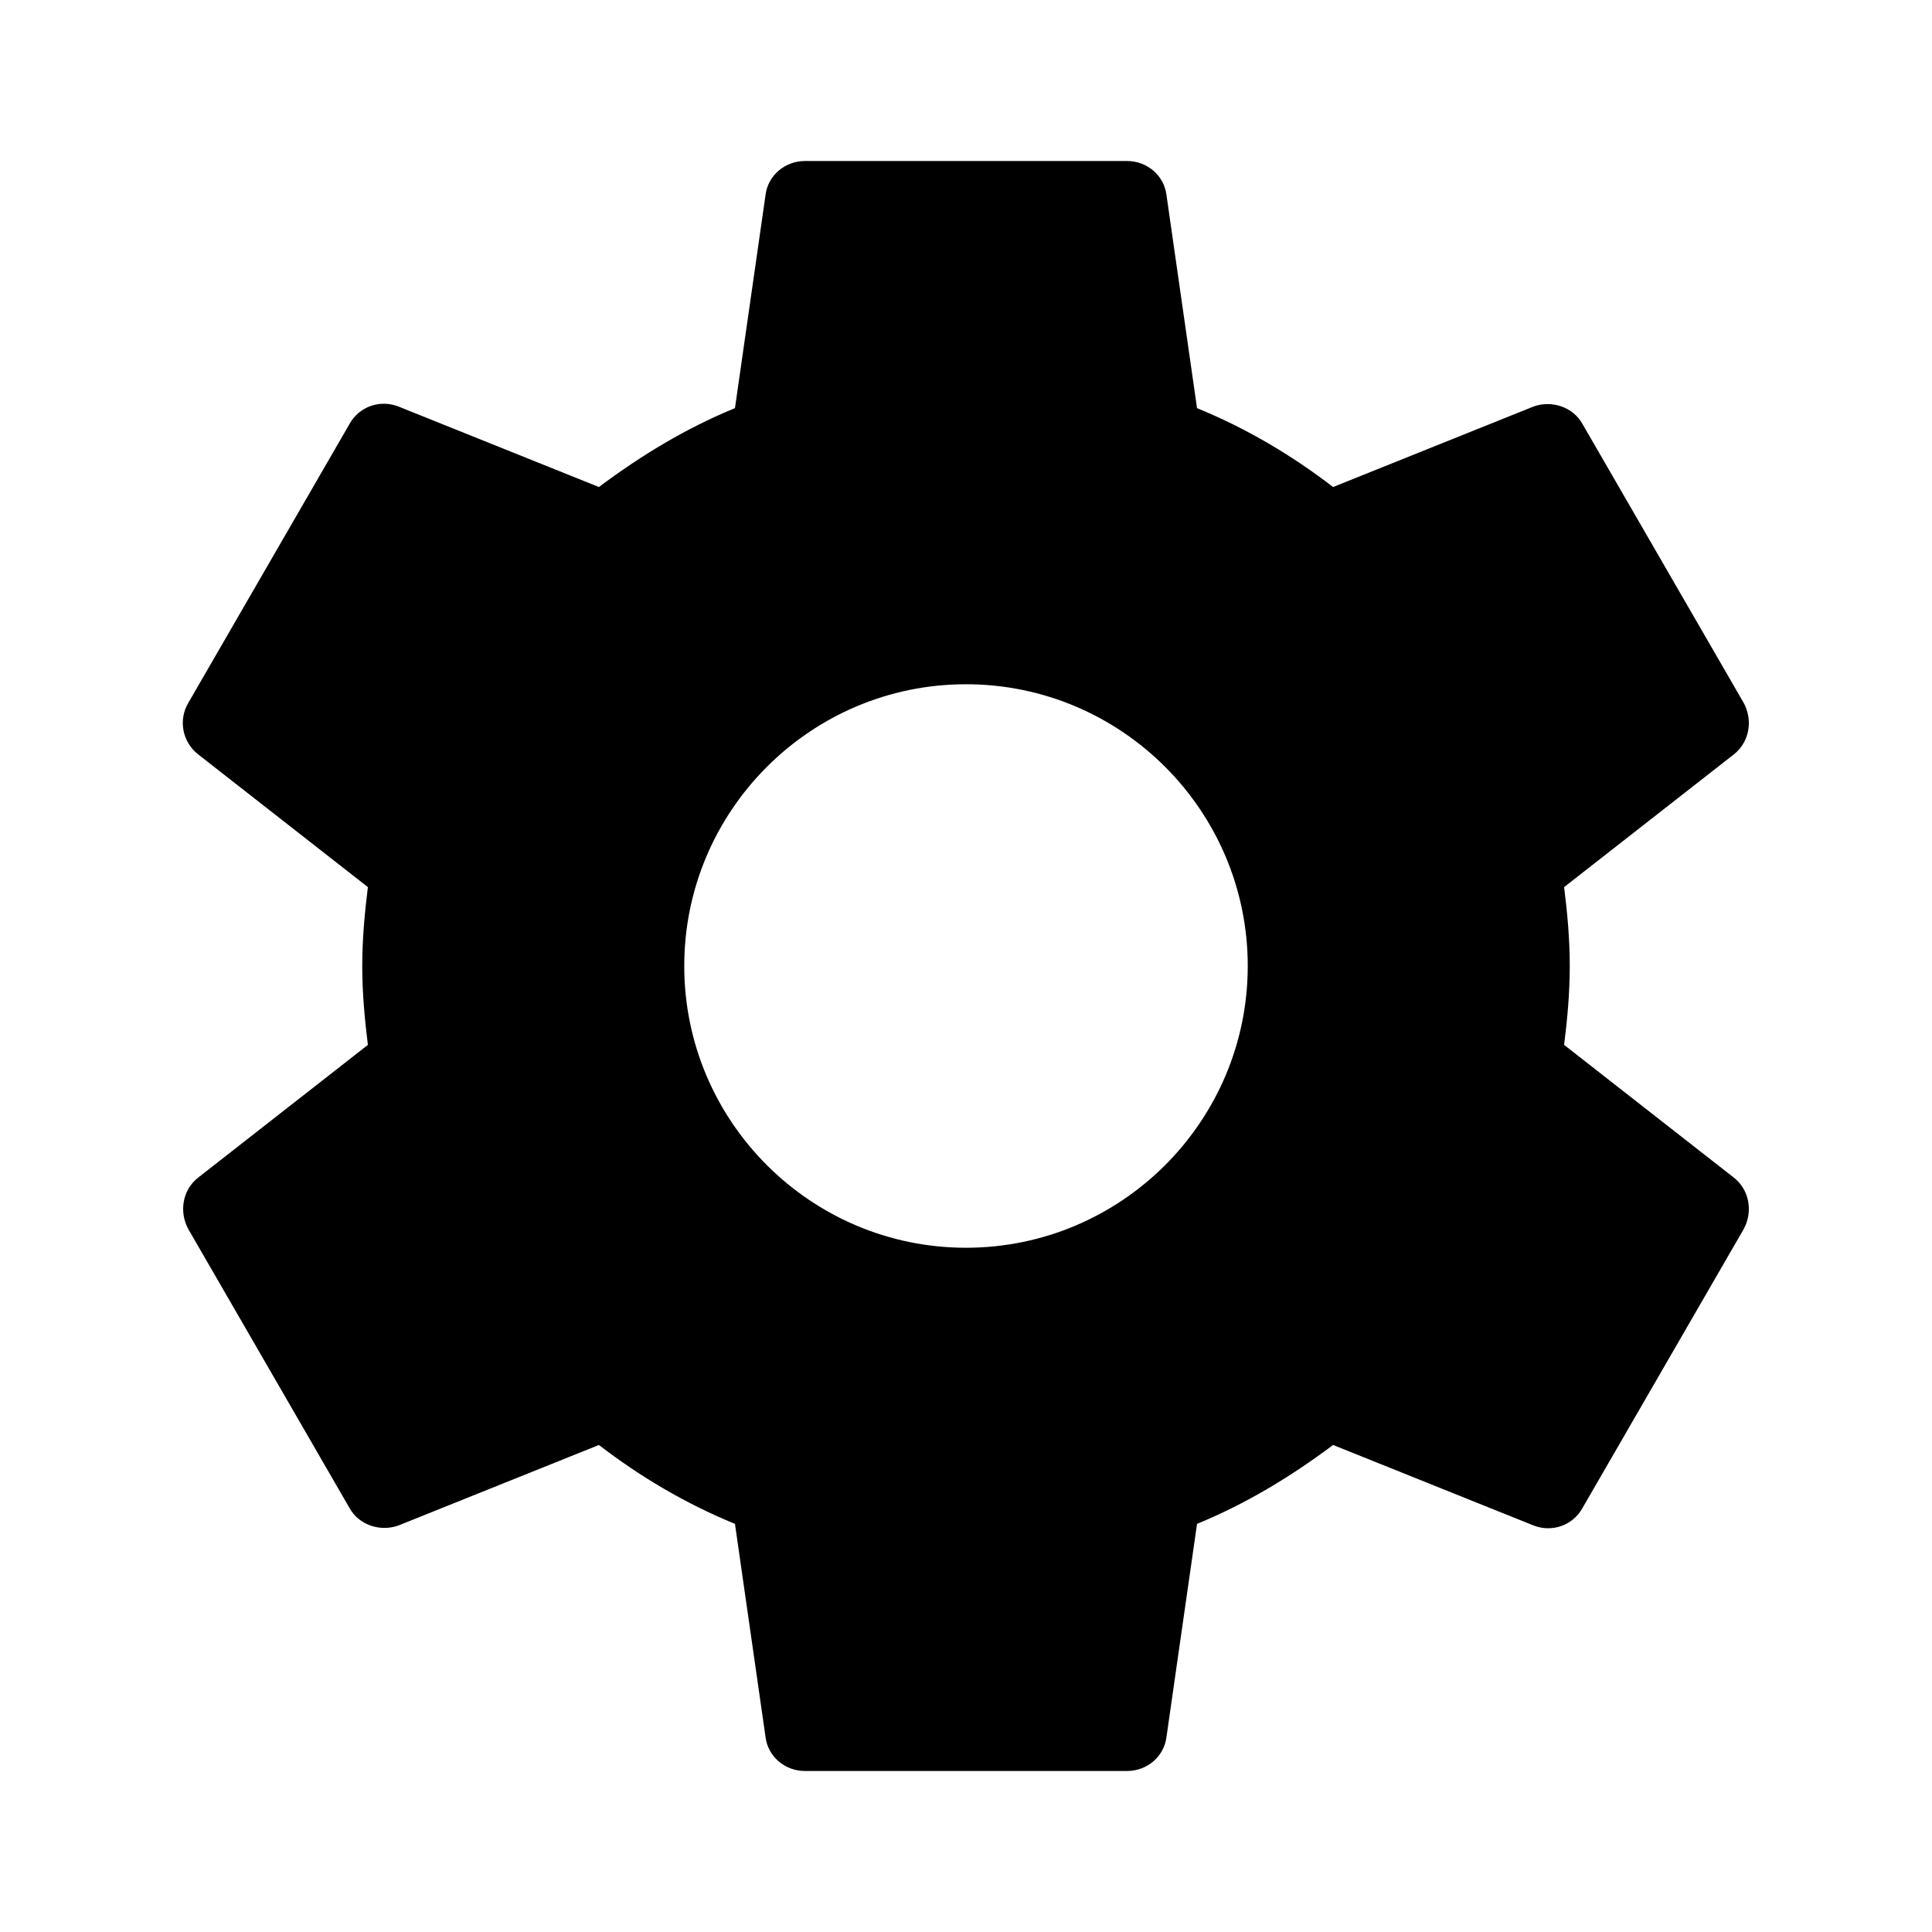
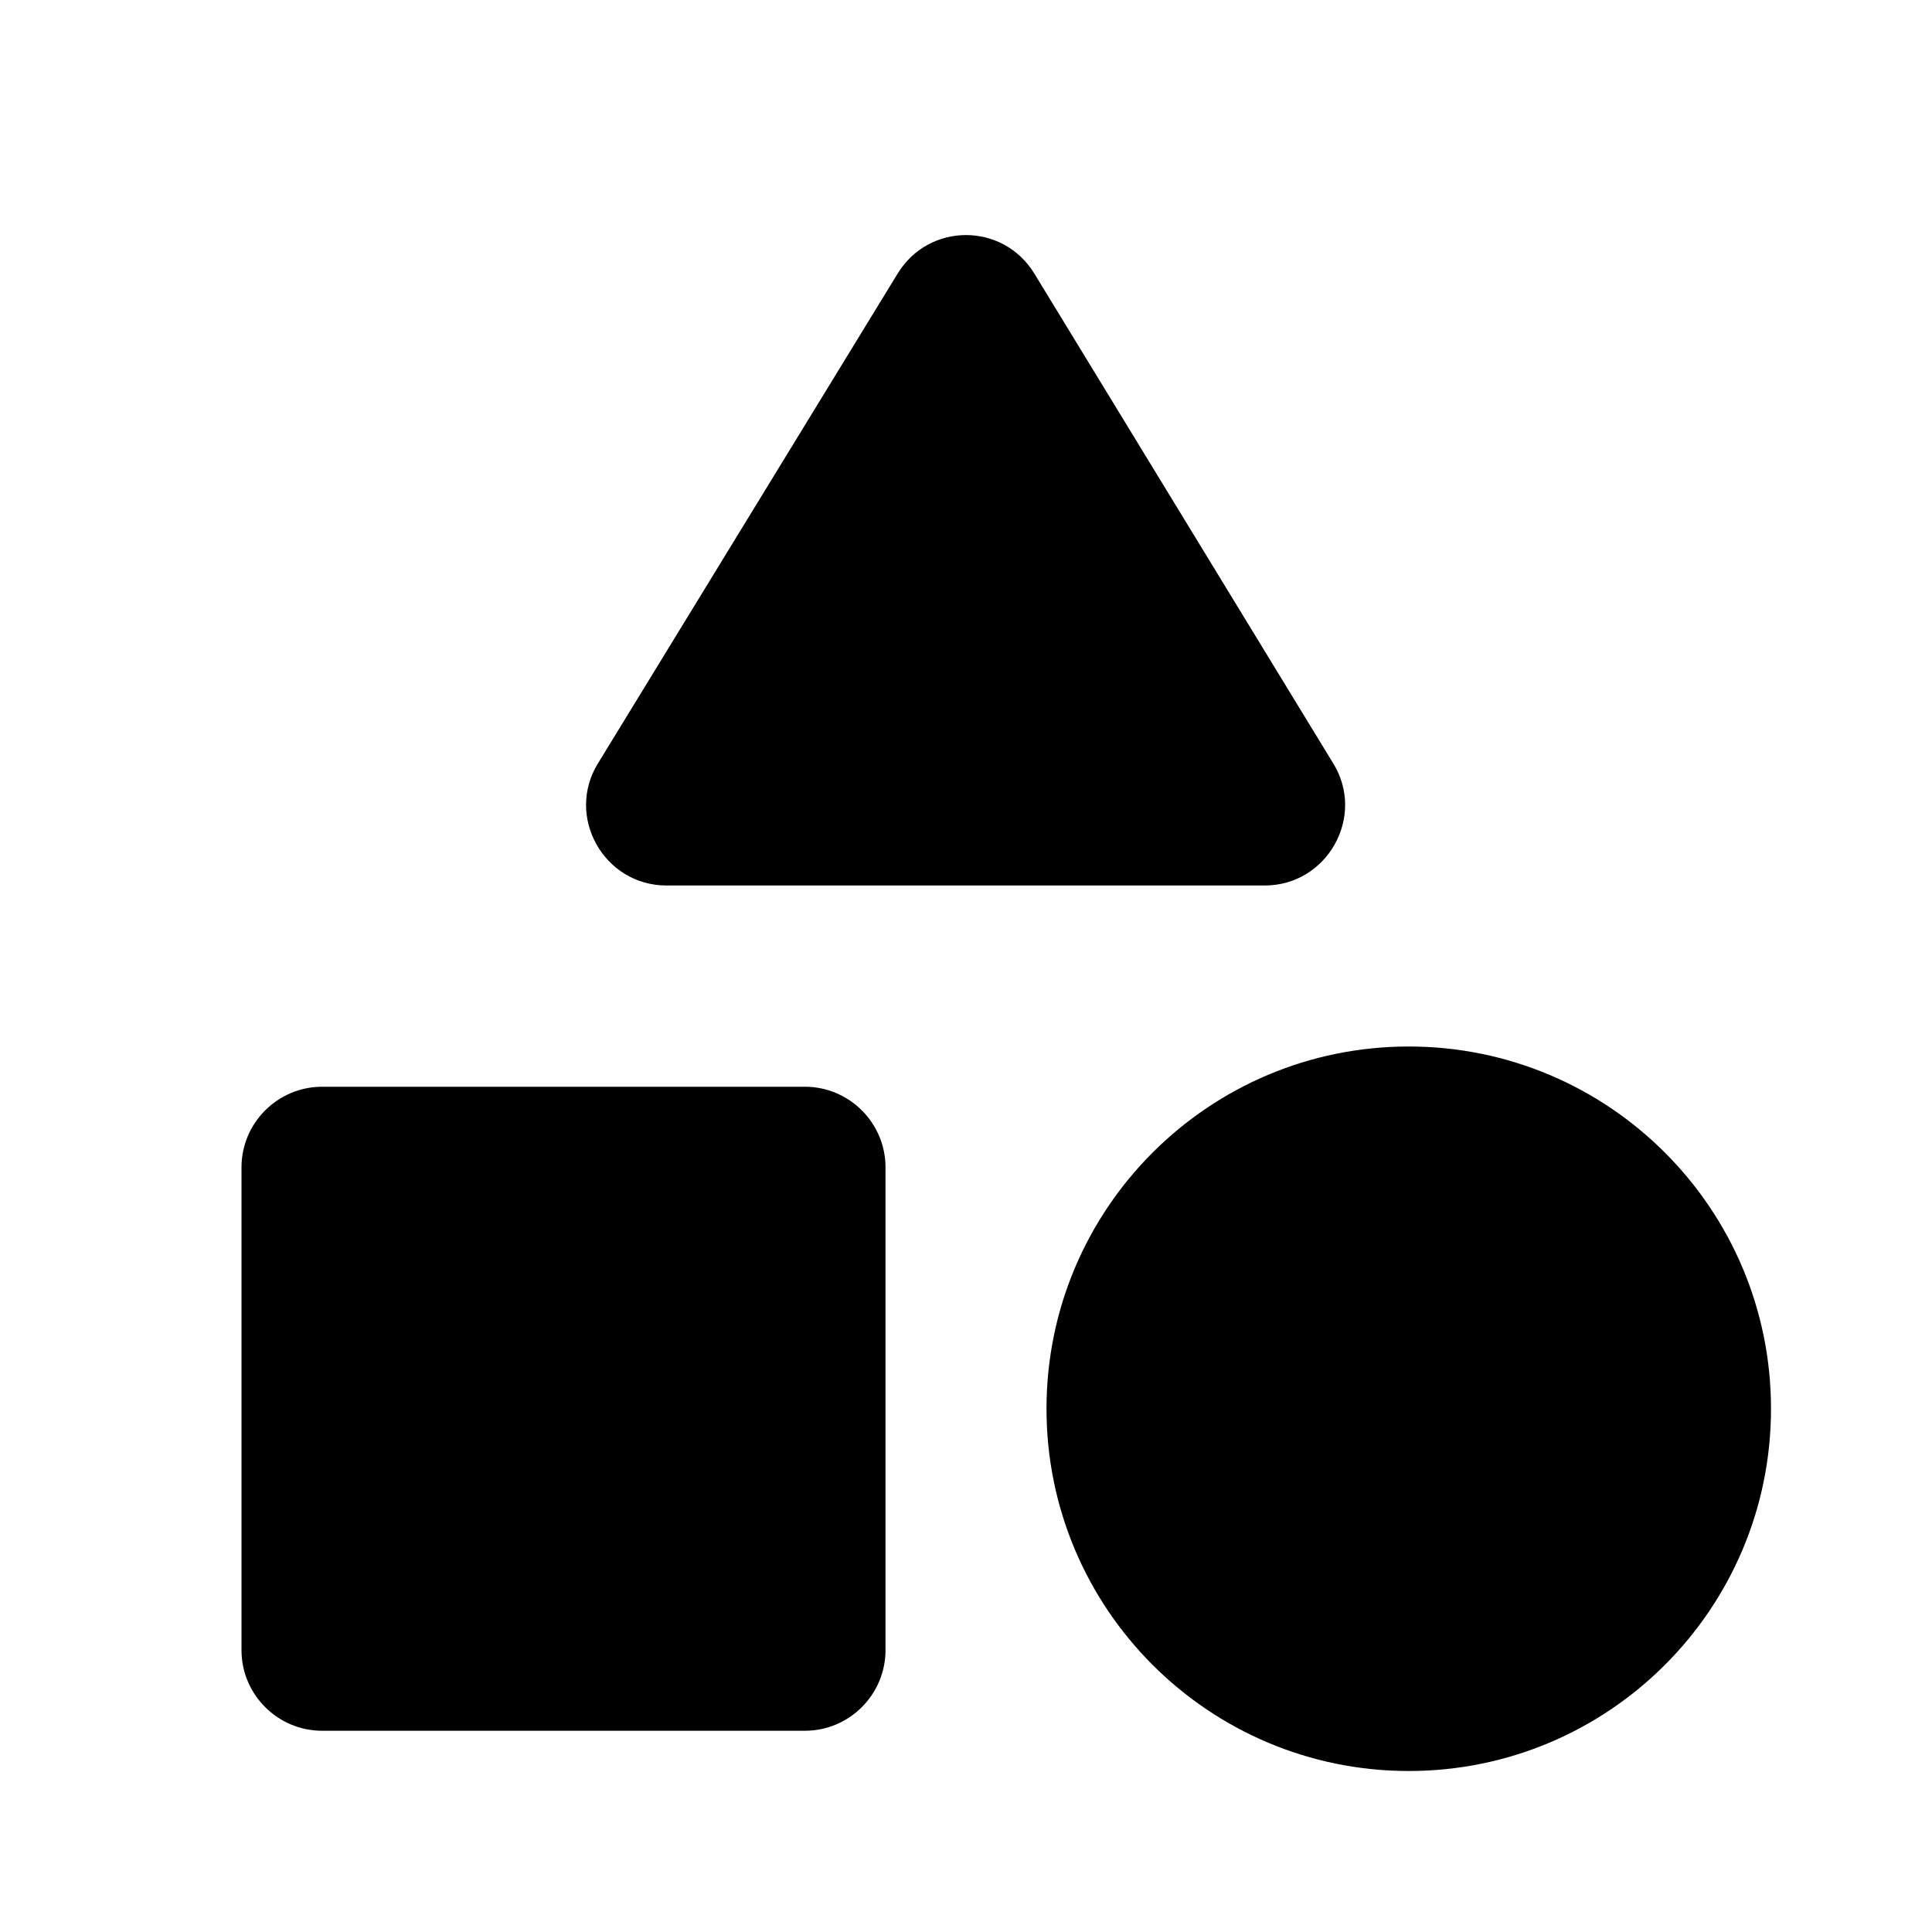
<svg xmlns="http://www.w3.org/2000/svg" height="24" viewBox="0 0 24 24" width="24">
-   <path d="M19.43 12.98c.04-.32.07-.64.07-.98s-.03-.66-.07-.98l2.11-1.65c.19-.15.24-.42.12-.64l-2-3.46c-.12-.22-.39-.3-.61-.22l-2.49 1c-.52-.4-1.08-.73-1.69-.98l-.38-2.65C14.46 2.18 14.25 2 14 2h-4c-.25 0-.46.18-.49.42l-.38 2.65c-.61.25-1.17.59-1.69.98l-2.49-1c-.23-.09-.49 0-.61.22l-2 3.46c-.13.22-.07.49.12.64l2.11 1.65c-.04.32-.07.65-.07.98s.03.66.07.98l-2.11 1.65c-.19.15-.24.42-.12.64l2 3.46c.12.22.39.3.61.22l2.49-1c.52.4 1.08.73 1.69.98l.38 2.65c.03.24.24.42.49.42h4c.25 0 .46-.18.49-.42l.38-2.65c.61-.25 1.17-.59 1.69-.98l2.49 1c.23.09.49 0 .61-.22l2-3.46c.12-.22.07-.49-.12-.64l-2.11-1.65zM12 15.5c-1.93 0-3.5-1.57-3.5-3.5s1.57-3.5 3.5-3.5 3.5 1.57 3.5 3.5-1.57 3.5-3.5 3.5z" />
+   <path d="M11.15 3.4L7.43 9.48c-.41.66.07 1.52.85 1.52h7.43c.78 0 1.26-.86.85-1.52L12.85 3.4c-.39-.64-1.31-.64-1.7 0z" />
+   <circle cx="17.5" cy="17.5" r="4.5" />
+   <path d="M4 21.5h6c.55 0 1-.45 1-1v-6c0-.55-.45-1-1-1H4c-.55 0-1 .45-1 1v6c0 .55.45 1 1 1z" />
</svg>
